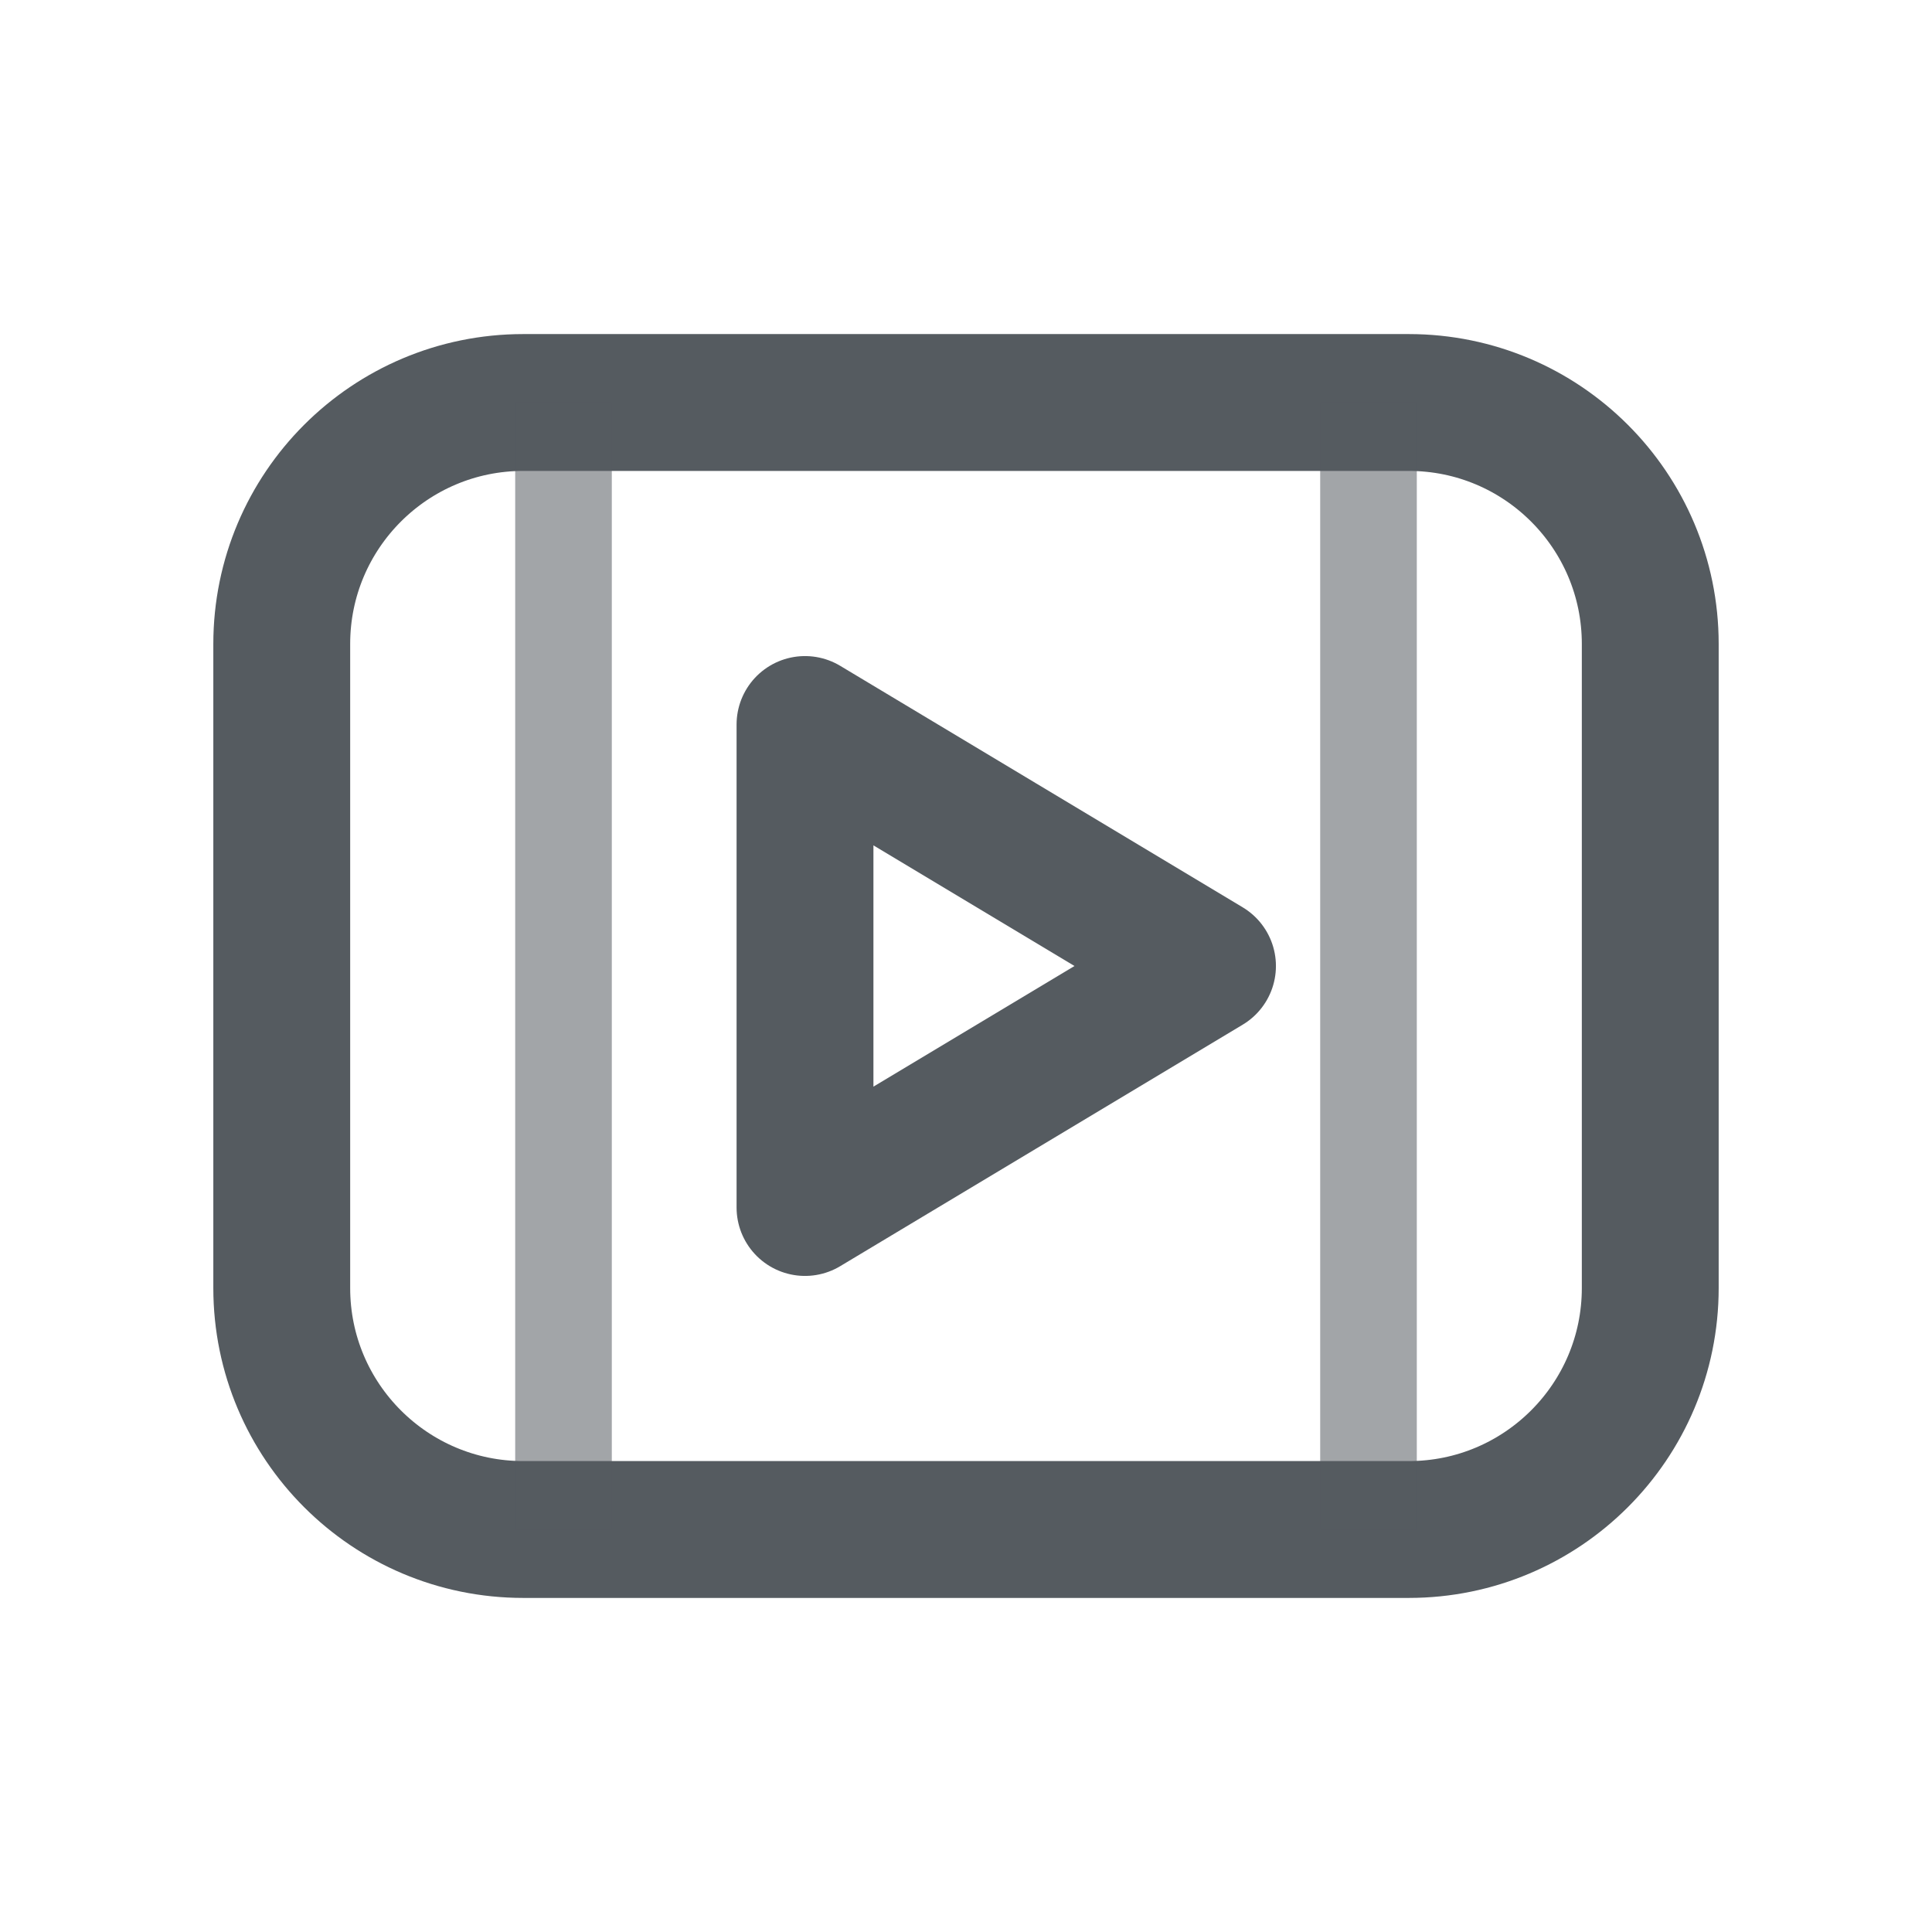
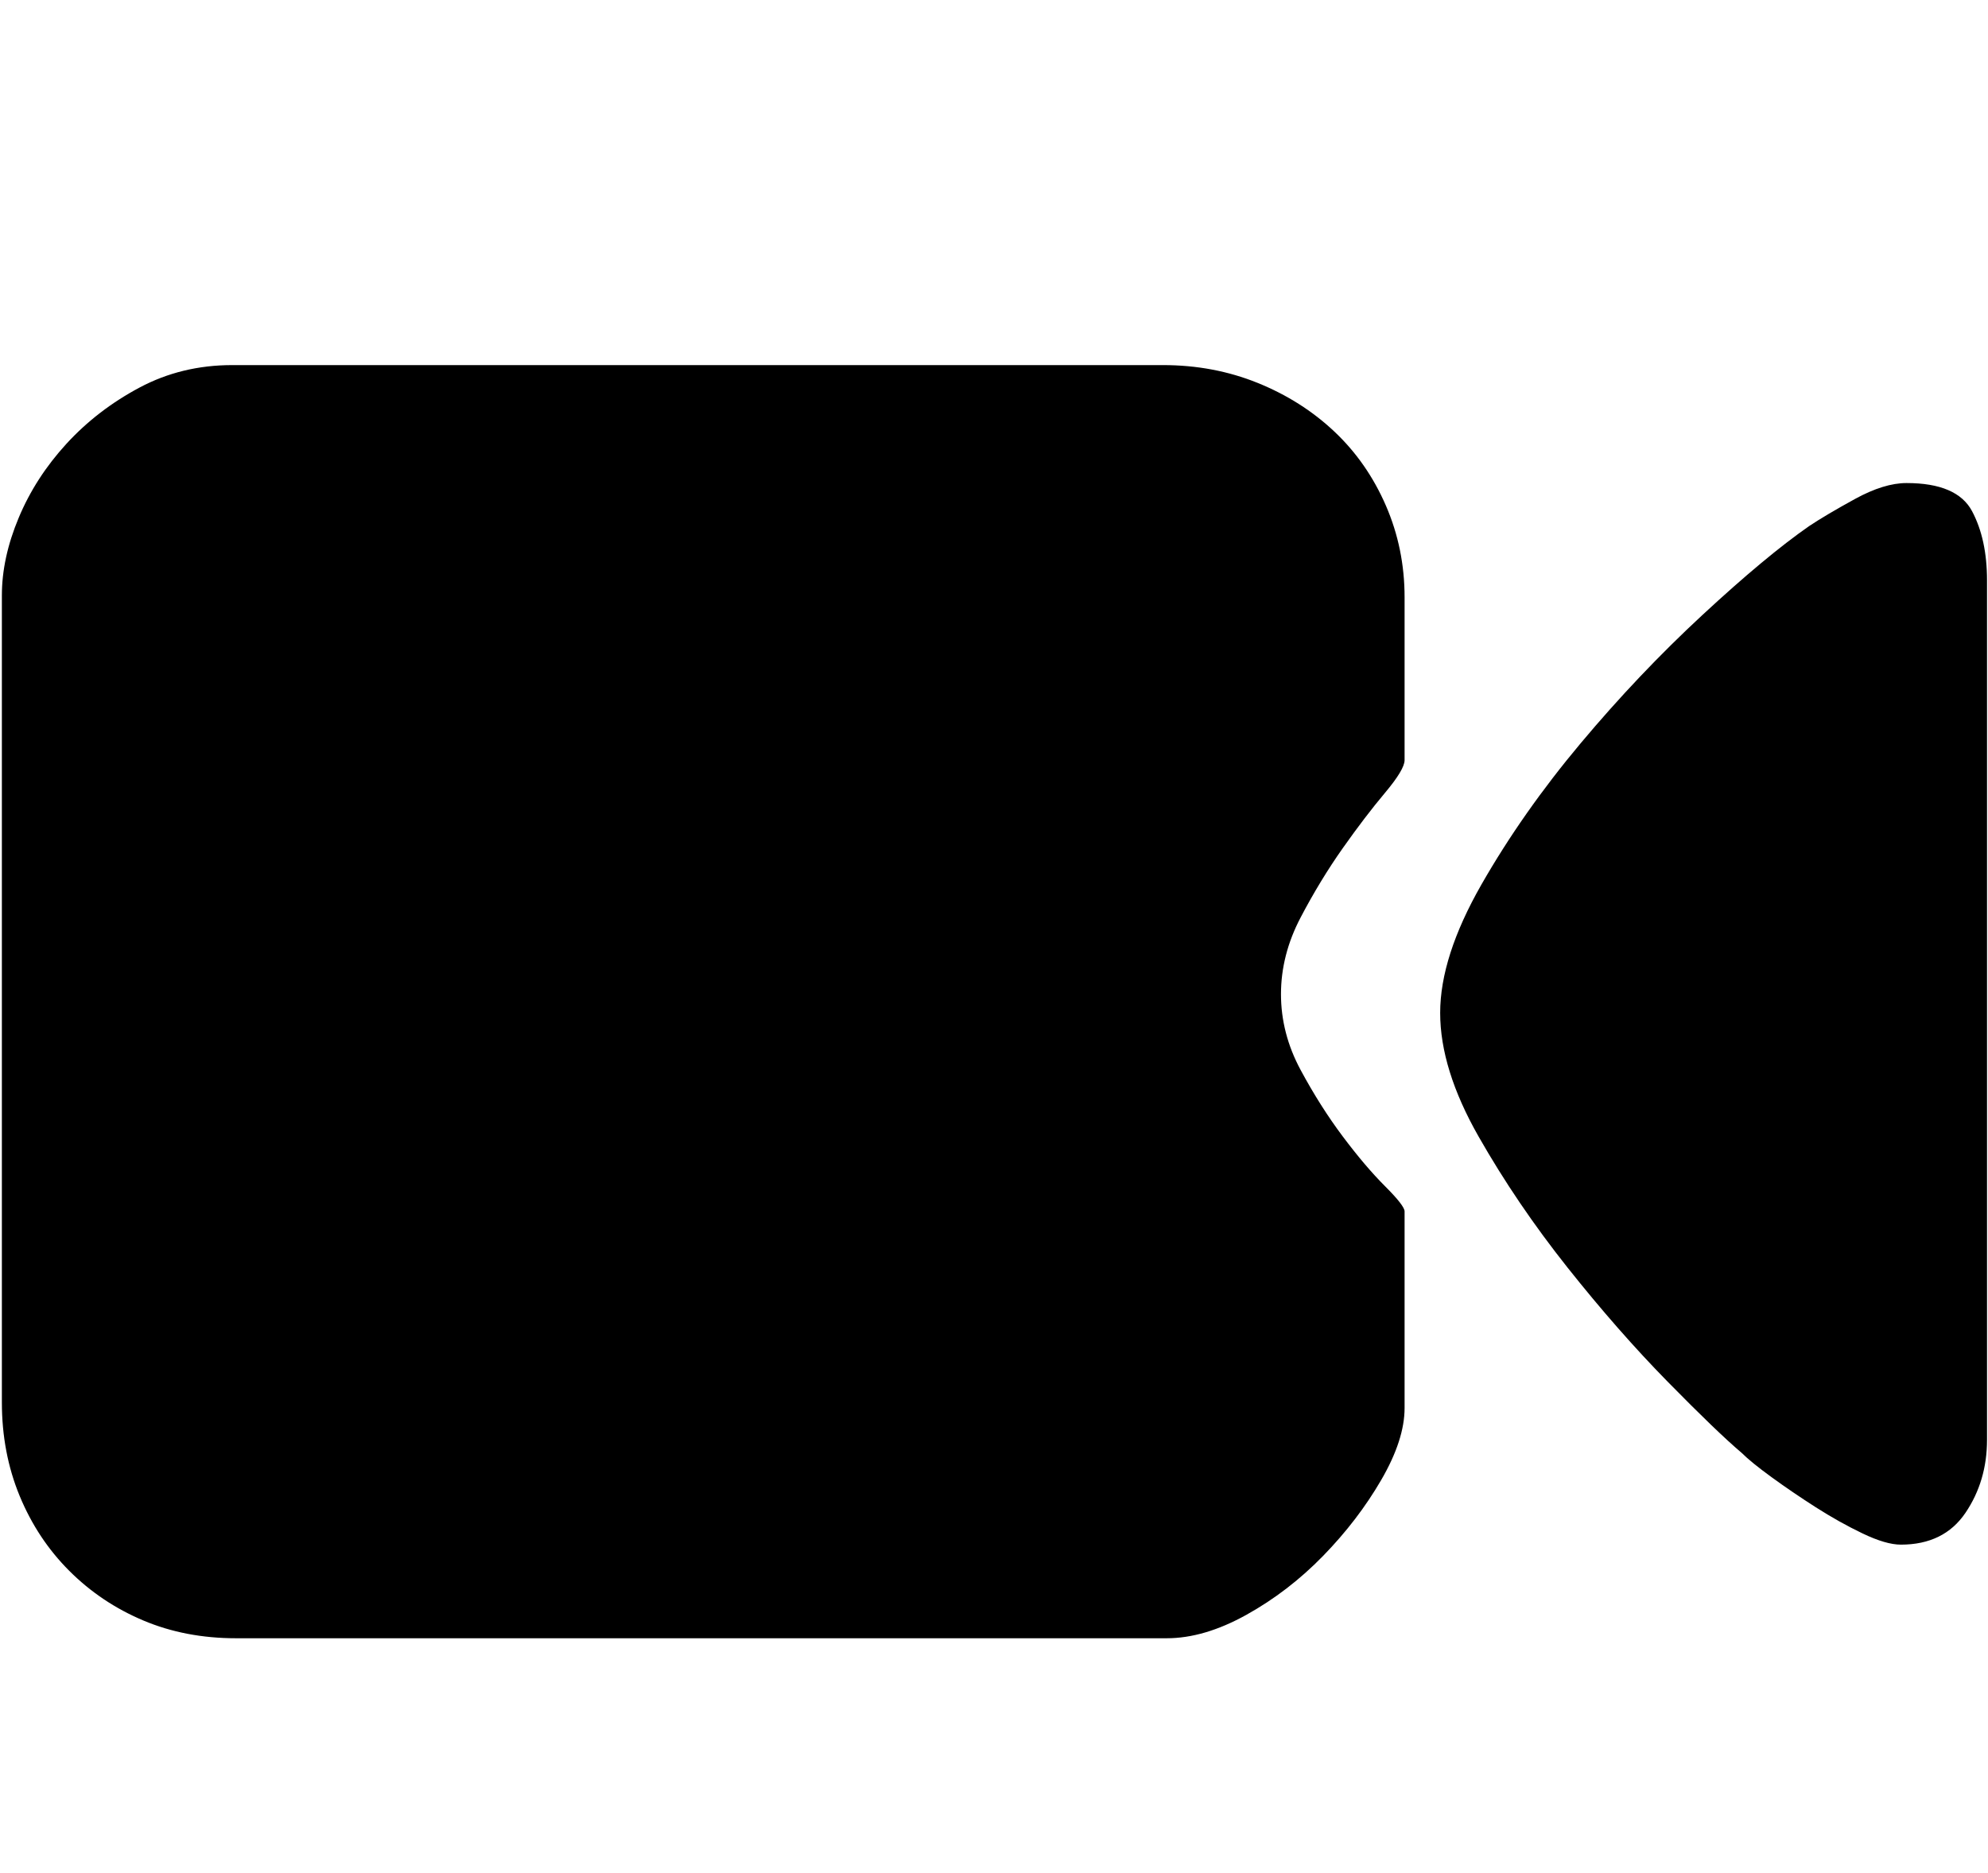
- <svg xmlns="http://www.w3.org/2000/svg" viewBox="0 0 24 24" fill="none">
-   <rect x="3.5" y="5" width="17" height="14" rx="3" stroke="#555B60" stroke-width="1.7" />
-   <path d="m10 9 5 3-5 3V9Z" stroke="#555B60" stroke-width="1.7" stroke-linejoin="round" />
-   <path d="M7 5v14M17 5v14" stroke="#555B60" stroke-width="1.2" opacity=".55" />
+ <svg xmlns="http://www.w3.org/2000/svg" t="1785138167014" class="icon" viewBox="0 0 1087 1024" version="1.1" p-id="6611" width="212.305" height="200">
+   <path d="M768 415.744q0 5.12-10.752 17.92t-23.04 30.208-23.04 37.888-10.752 41.984 10.752 41.472 23.04 36.352 23.04 27.136 10.752 13.824l0 107.52q0 17.408-12.8 39.424t-31.744 41.472-41.984 32.256-43.52 12.8l-508.928 0q-27.648 0-50.688-9.728t-40.448-27.136-27.136-40.96-9.728-51.2l0-441.344q0-20.48 9.216-42.496t26.112-40.448 39.936-30.72 50.688-12.288l508.928 0q27.648 0 51.712 9.728t41.984 26.624 28.16 40.448 10.24 50.176l0 89.088zM1086.464 319.488l0 467.968q0 22.528-11.776 39.936t-35.328 17.408q-8.192 0-20.992-6.144t-25.6-14.336-24.064-16.384-16.384-13.312q-13.312-11.264-40.448-38.912t-54.784-62.464-48.64-71.68-20.992-67.584 22.528-70.144 54.272-77.312 66.56-70.144 58.368-48.64q9.216-6.144 25.088-14.848t28.16-8.704q27.648 0 35.84 15.36t8.192 37.888l0 2.048z" p-id="6612" />
</svg>
